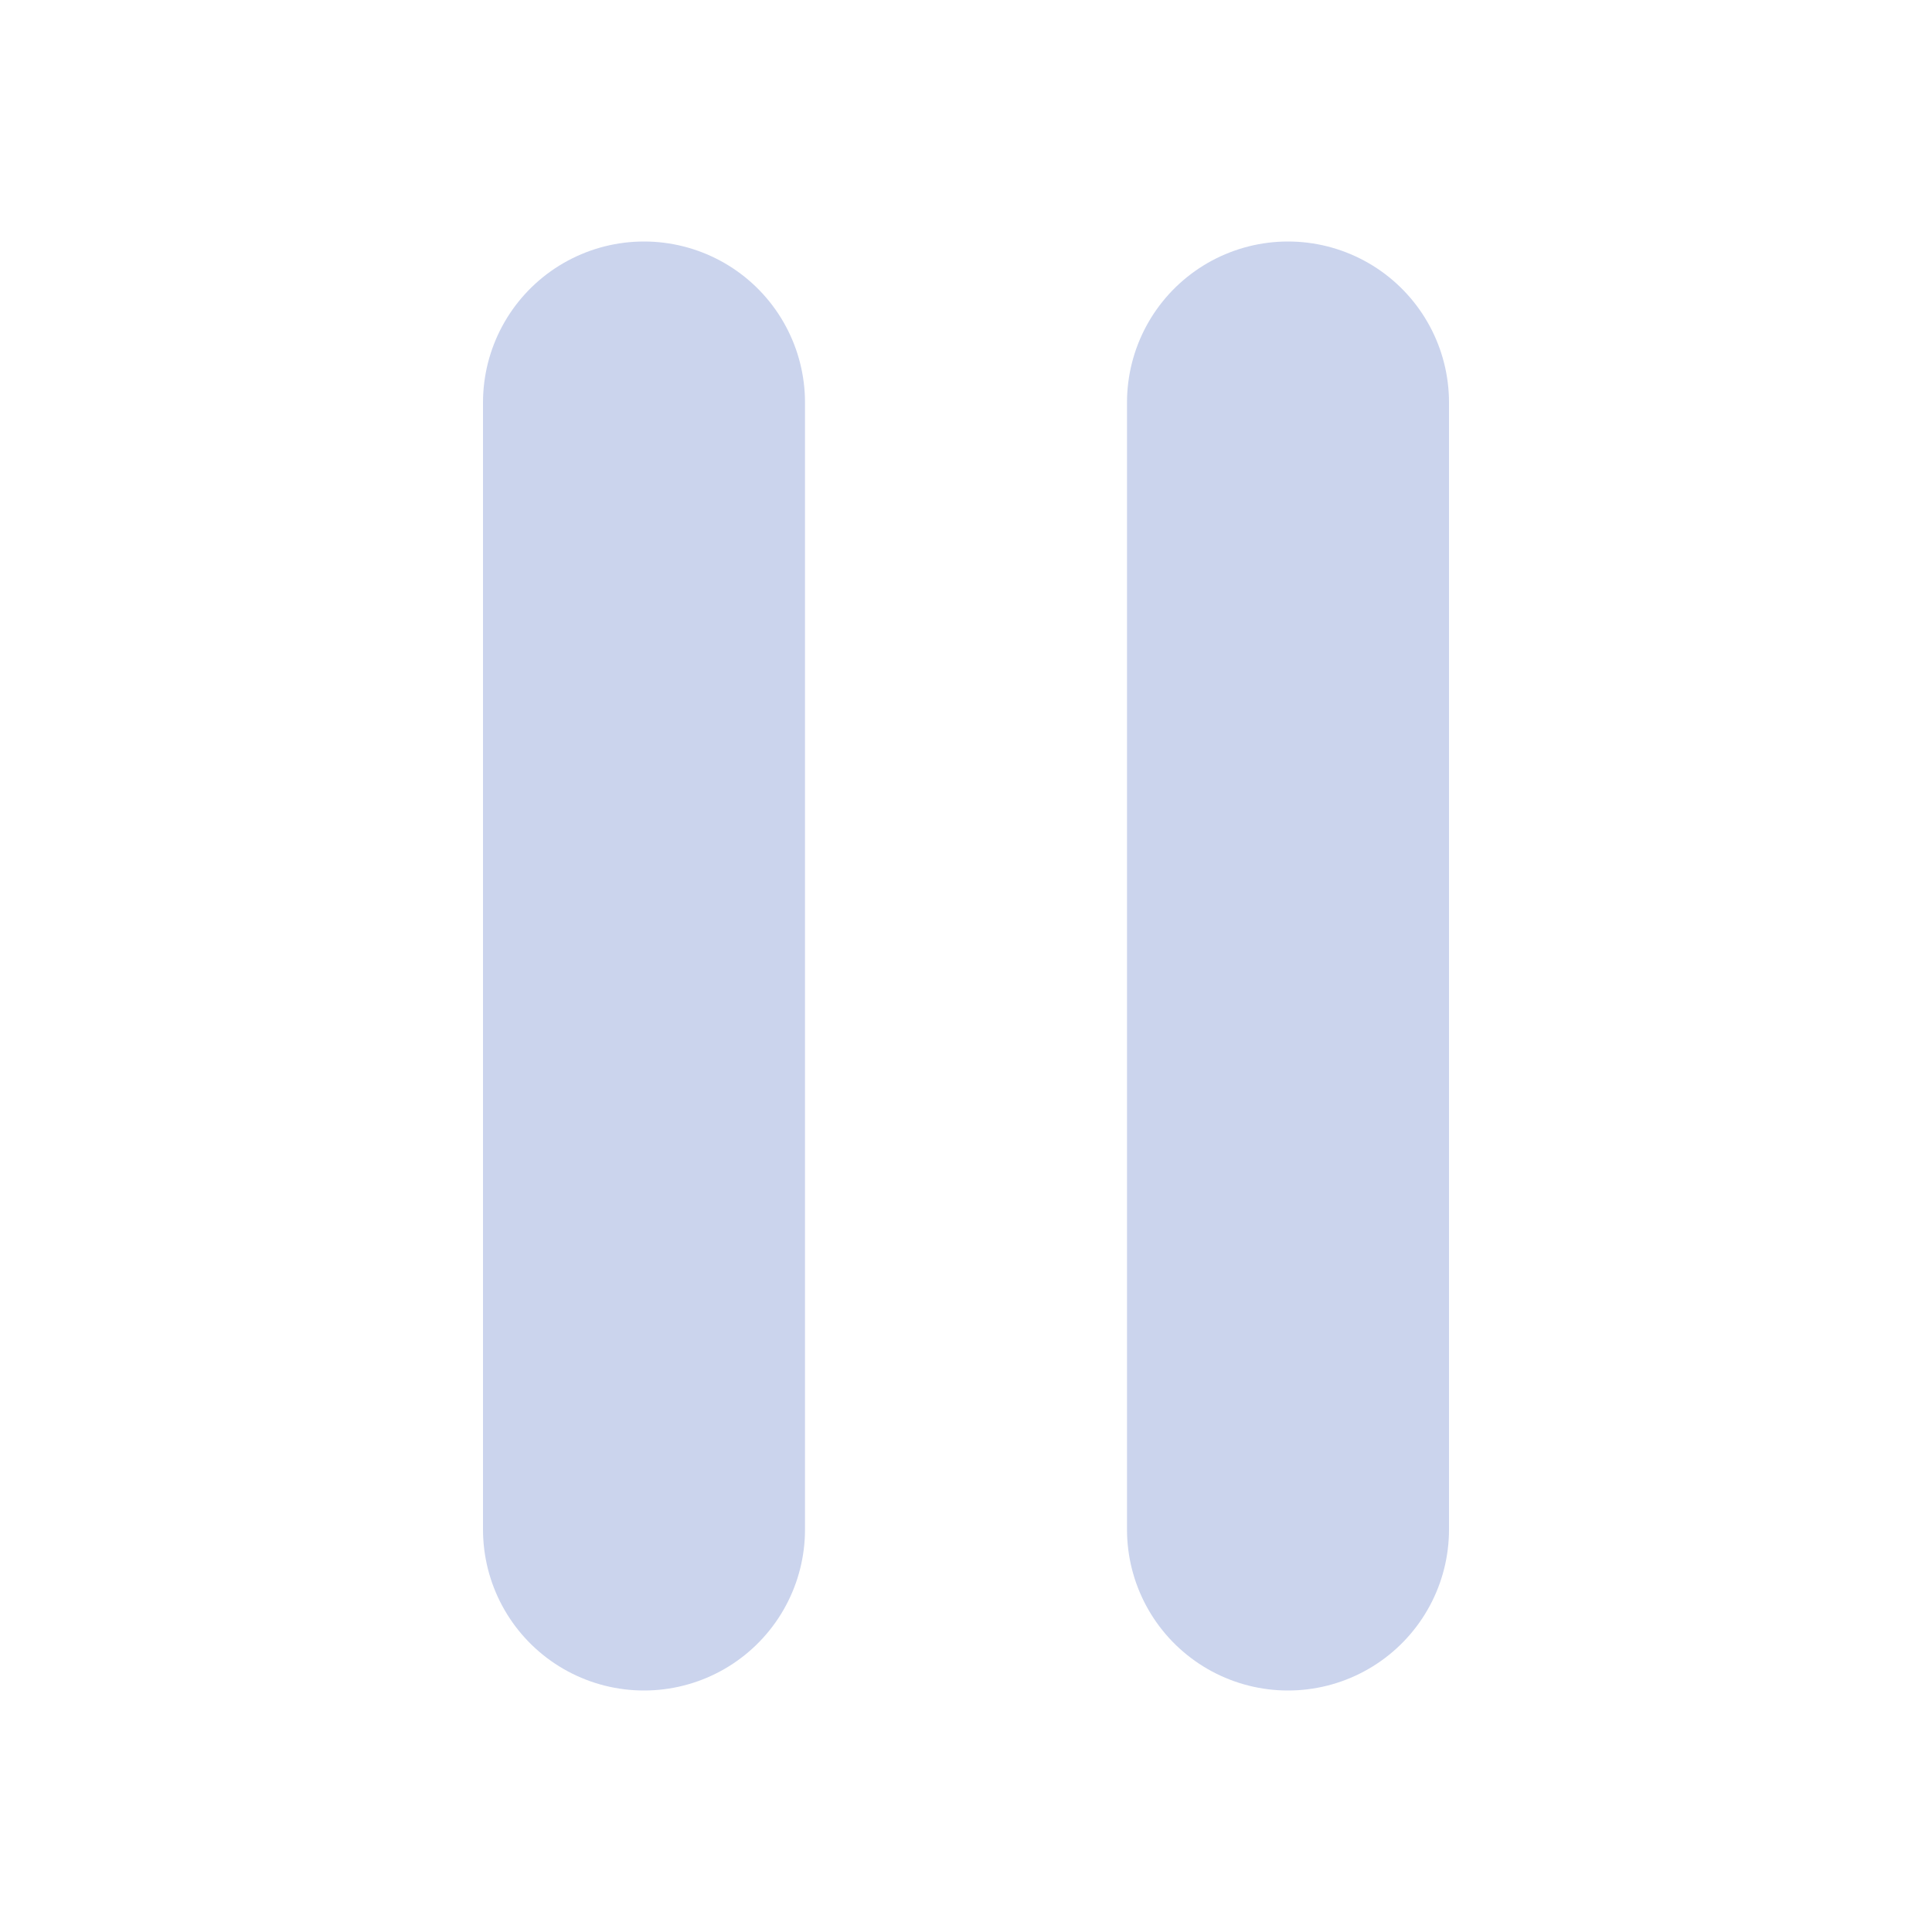
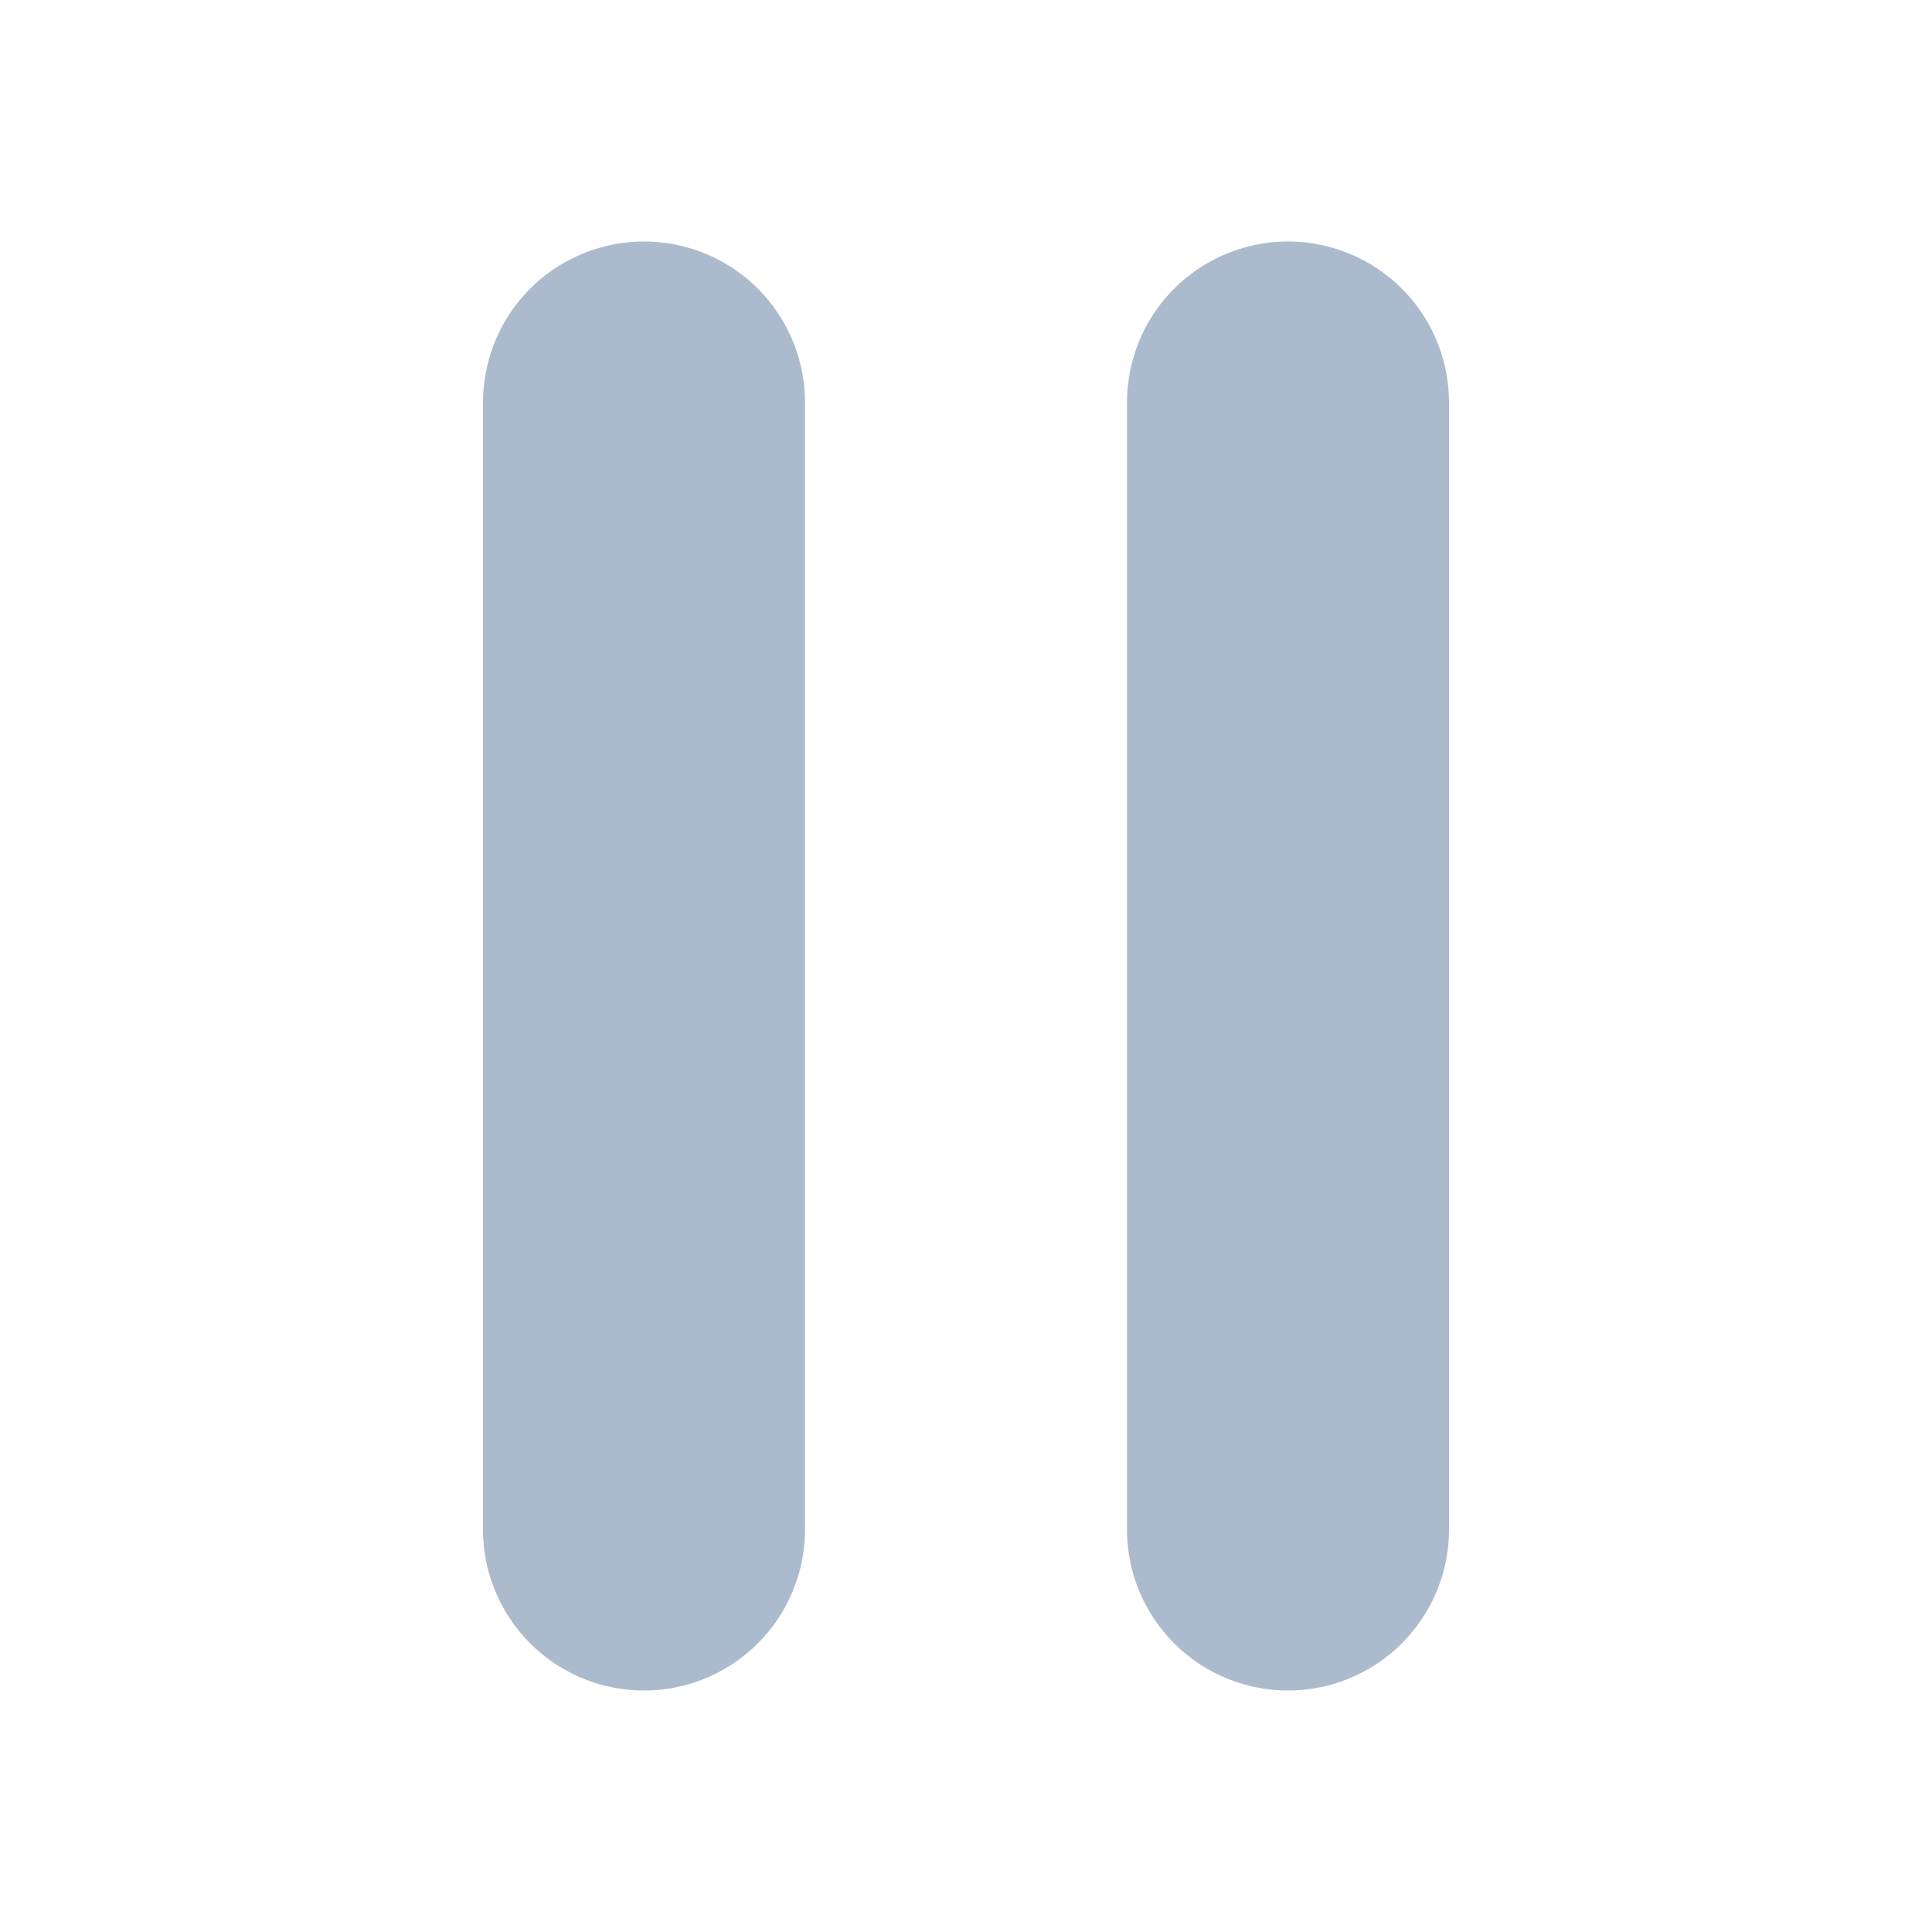
- <svg xmlns="http://www.w3.org/2000/svg" width="24" height="24" viewBox="0 0 24 24" fill="none" stroke="#cbd4ed" stroke-width="1.7" stroke-linecap="round" stroke-linejoin="round">
+ <svg xmlns="http://www.w3.org/2000/svg" width="24" height="24" viewBox="0 0 24 24" fill="none" stroke="#acbace" stroke-width="1.7" stroke-linecap="round" stroke-linejoin="round">
  <path d="M8 5v14m8-14v14" stroke-width="4" />
</svg>
